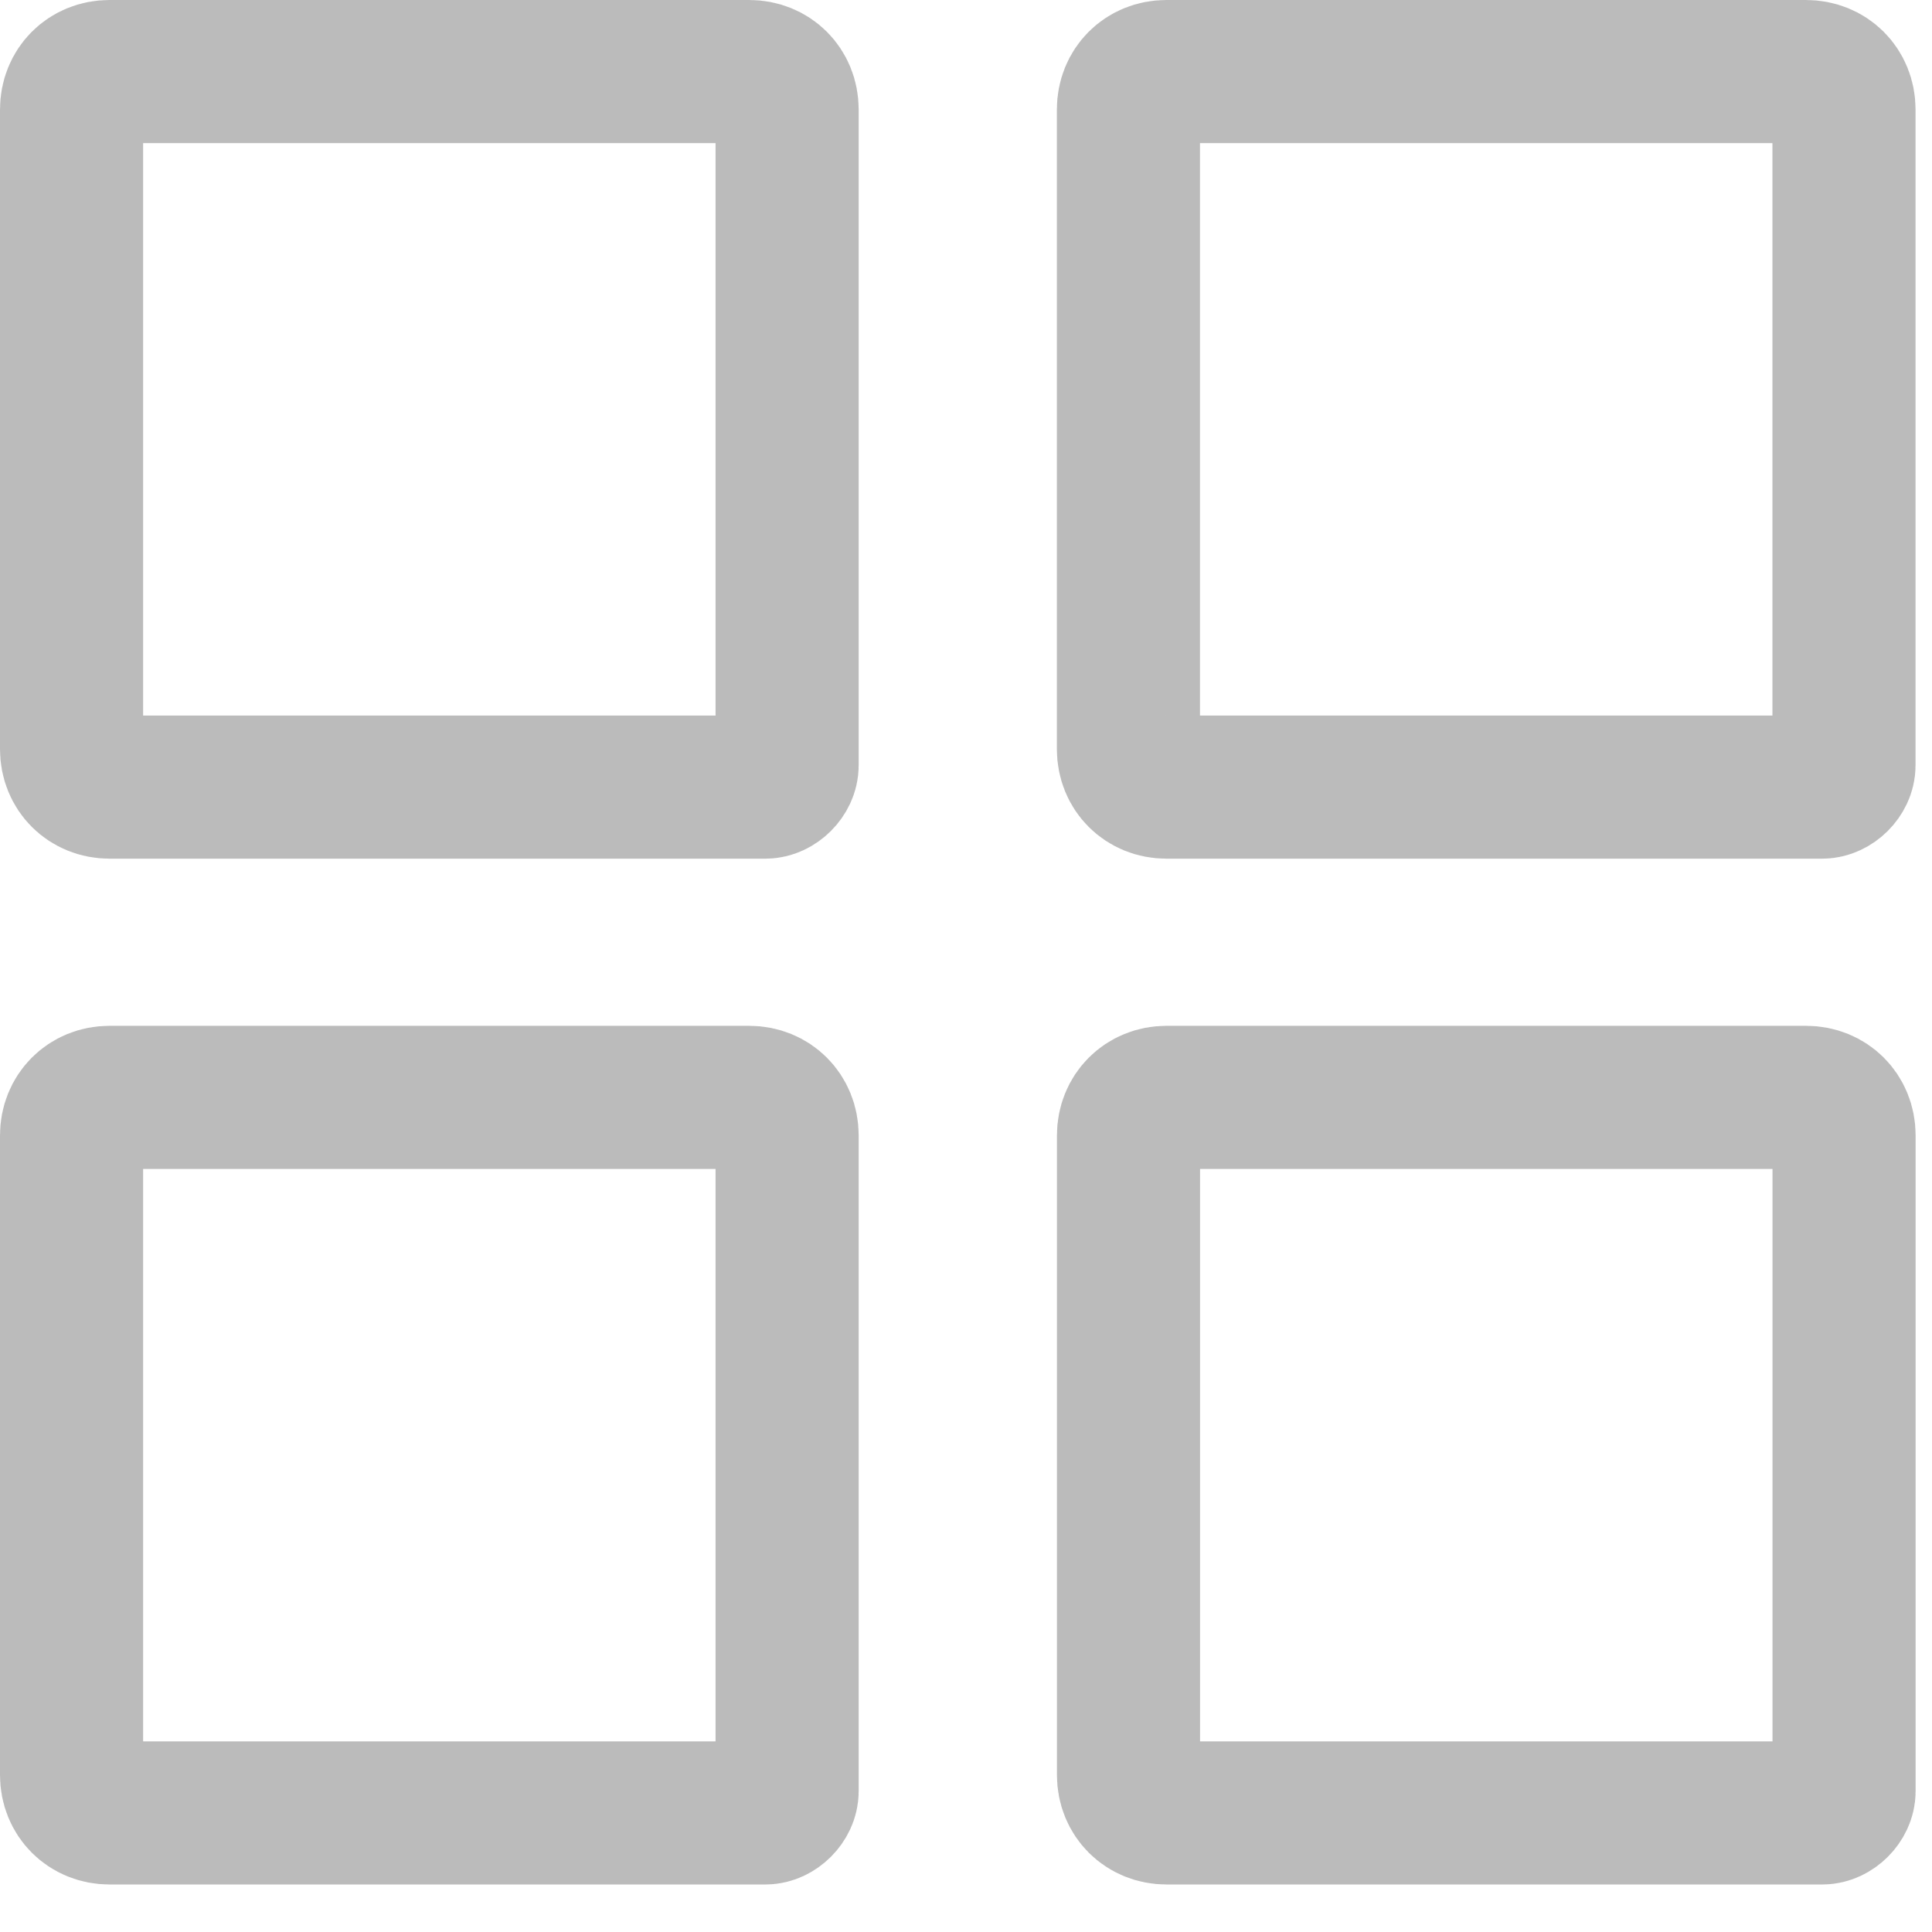
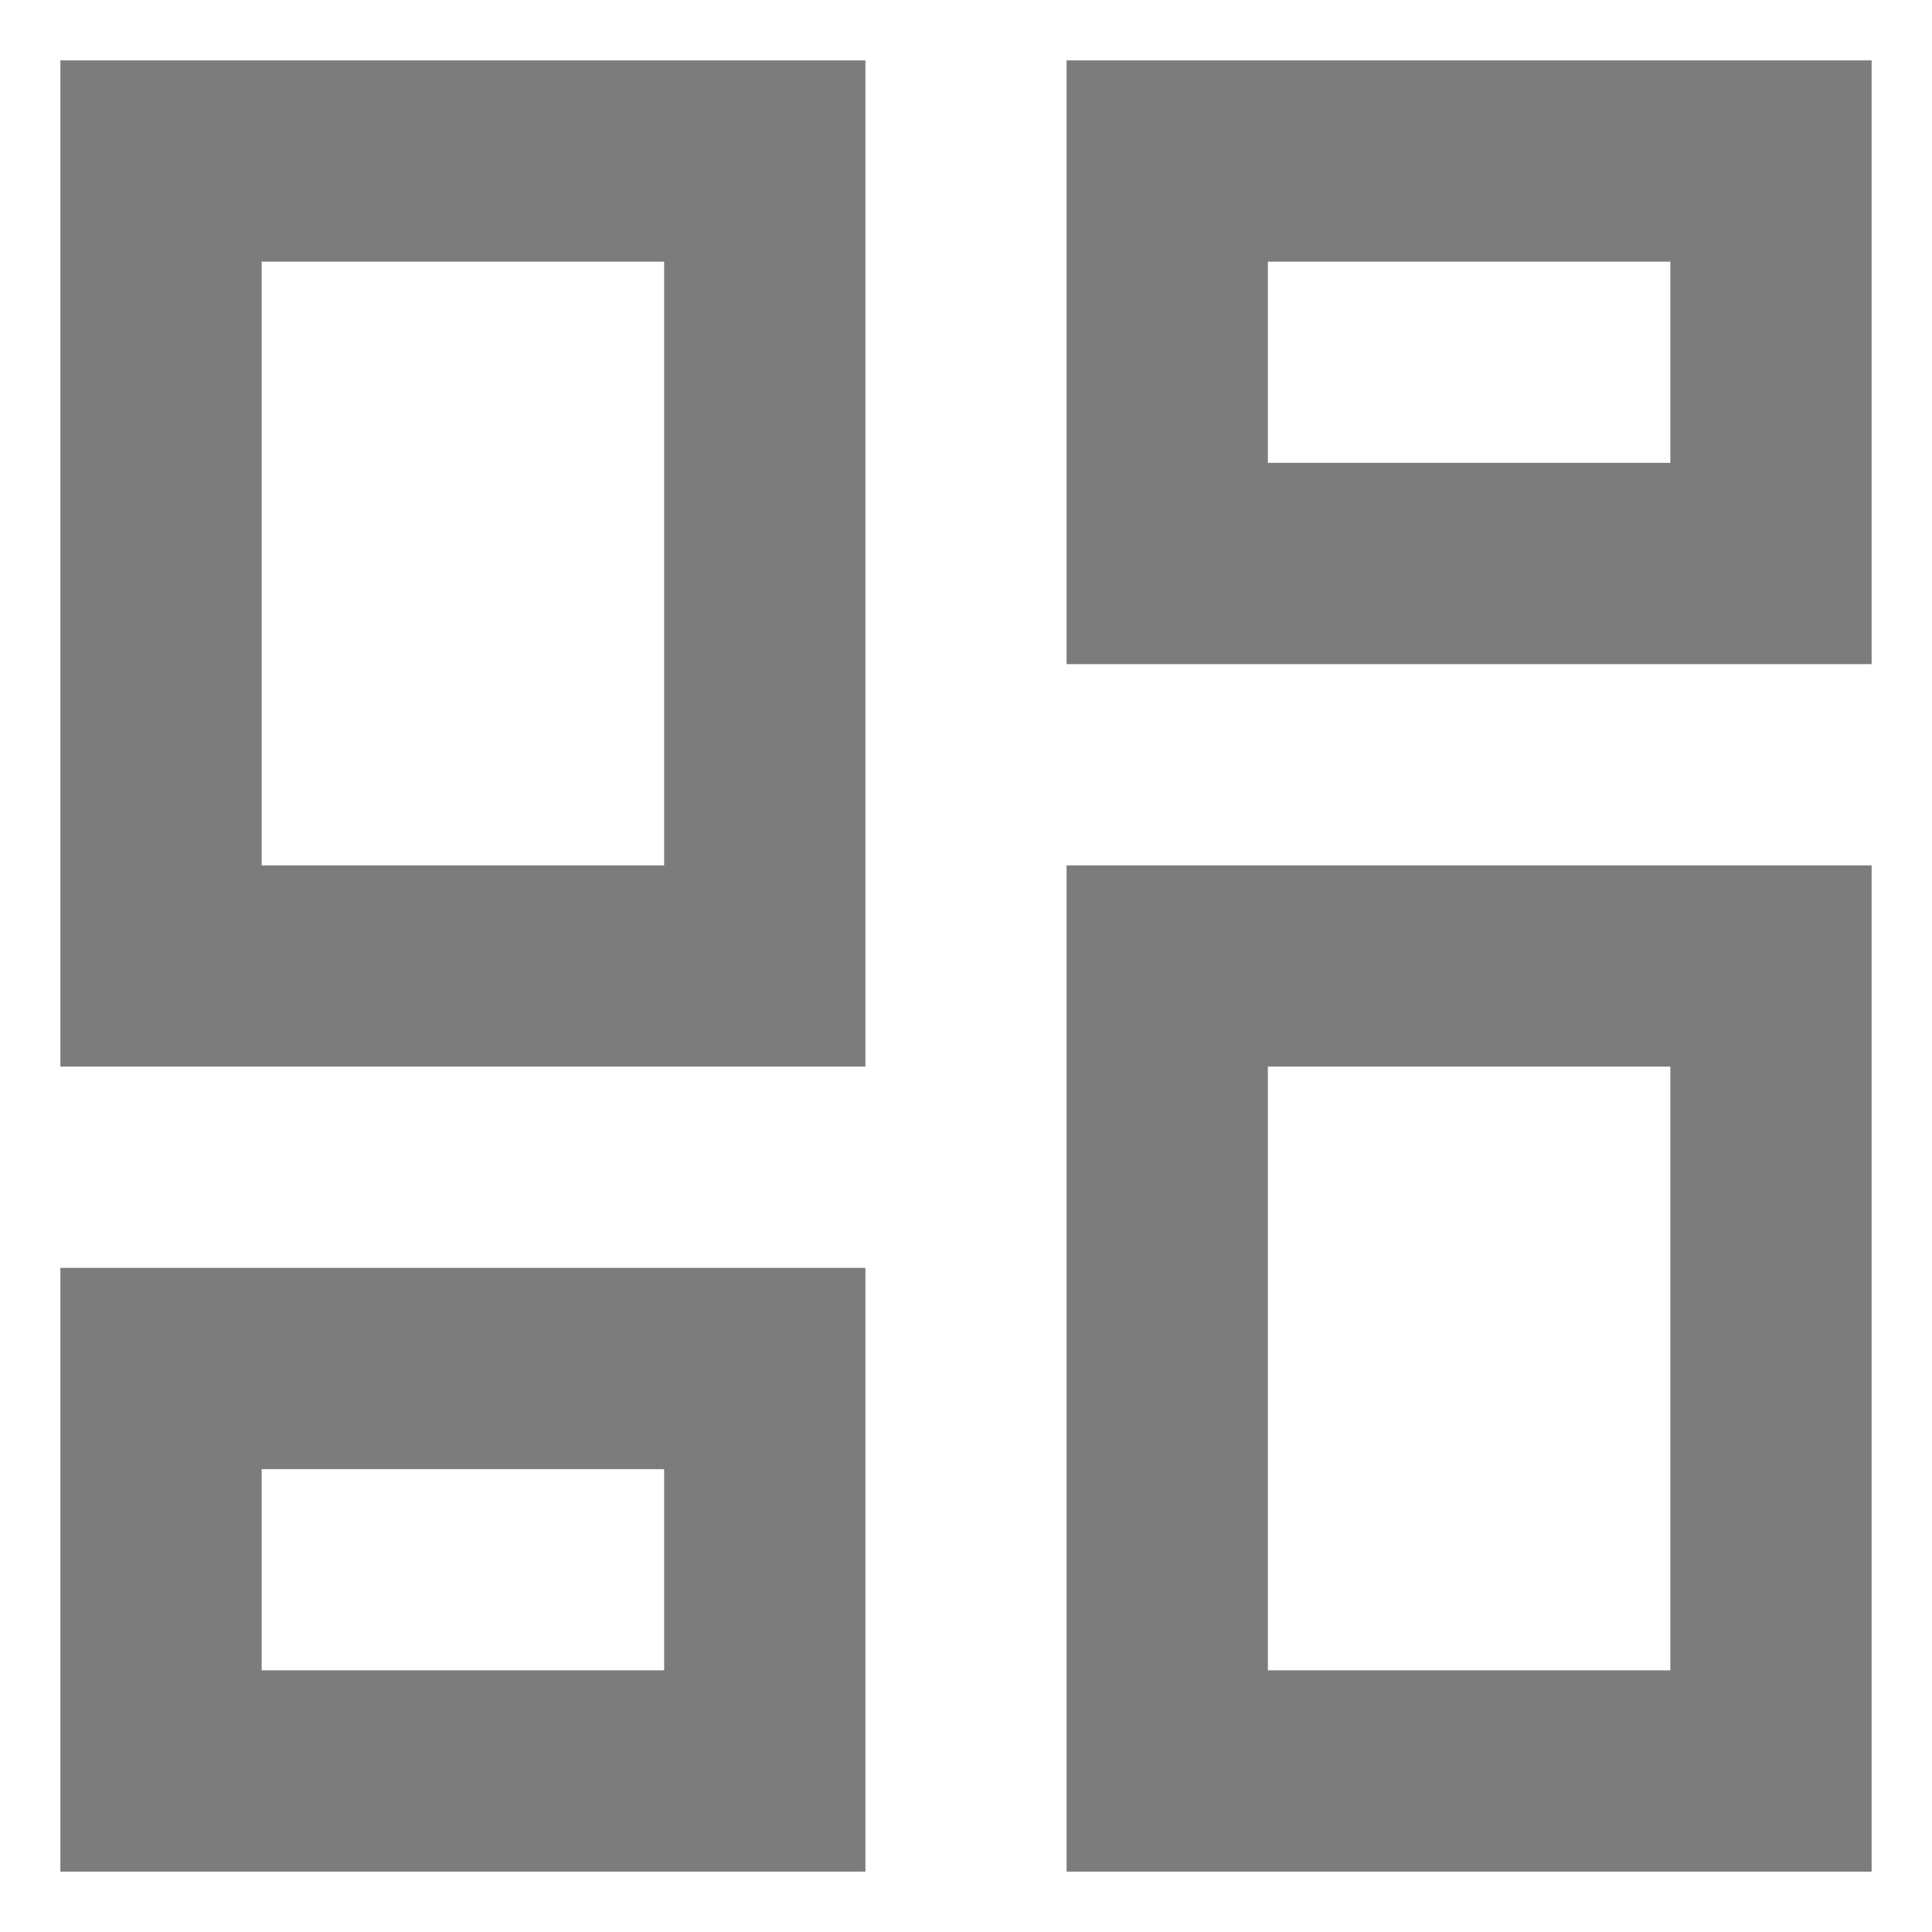
- <svg xmlns="http://www.w3.org/2000/svg" width="27" height="27" viewBox="0 0 27 27" fill="none">
-   <path d="M10.697 25.336H1.53C1.227 25.336 1 25.109 1 24.806V15.867C1 15.564 1.227 15.336 1.53 15.336H10.47C10.773 15.336 11 15.564 11 15.867V25.033C11 25.185 10.849 25.336 10.697 25.336L10.697 25.336Z" stroke="#BBBBBB" stroke-width="2" stroke-miterlimit="10" stroke-linecap="round" stroke-linejoin="round" />
-   <path d="M25.468 25.336H16.302C15.999 25.336 15.771 25.109 15.771 24.806V15.867C15.771 15.564 15.999 15.336 16.302 15.336H25.241C25.544 15.336 25.771 15.564 25.771 15.867V25.033C25.771 25.185 25.62 25.336 25.468 25.336L25.468 25.336Z" stroke="#BBBBBB" stroke-width="2" stroke-miterlimit="10" stroke-linecap="round" stroke-linejoin="round" />
-   <path d="M10.697 11H1.53C1.227 11 1 10.773 1 10.47V1.53C1 1.227 1.227 1 1.53 1H10.47C10.773 1 11 1.227 11 1.53V10.697C11 10.849 10.849 11 10.697 11L10.697 11Z" stroke="#BBBBBB" stroke-width="2" stroke-miterlimit="10" stroke-linecap="round" stroke-linejoin="round" />
-   <path d="M25.466 11H16.3C15.997 11 15.77 10.773 15.77 10.47V1.53C15.77 1.227 15.997 1 16.3 1H25.239C25.542 1 25.77 1.227 25.77 1.53V10.697C25.77 10.849 25.618 11 25.466 11L25.466 11Z" stroke="#BBBBBB" stroke-width="2" stroke-miterlimit="10" stroke-linecap="round" stroke-linejoin="round" />
+ <svg xmlns="http://www.w3.org/2000/svg" width="16" height="16" viewBox="0 0 16 16" fill="none">
+   <path d="M13.833 2.167V3.833H10.5V2.167H13.833ZM5.5 2.167V7.167H2.167V2.167H5.5ZM13.833 8.833V13.833H10.5V8.833H13.833ZM5.5 12.167V13.833H2.167V12.167H5.5ZM15.5 0.5H8.833V5.5H15.5V0.5ZM7.167 0.5H0.5V8.833H7.167V0.5ZM15.5 7.167H8.833V15.5H15.5V7.167ZM7.167 10.5H0.5V15.5H7.167V10.5Z" fill="#7C7C7C" />
</svg>
